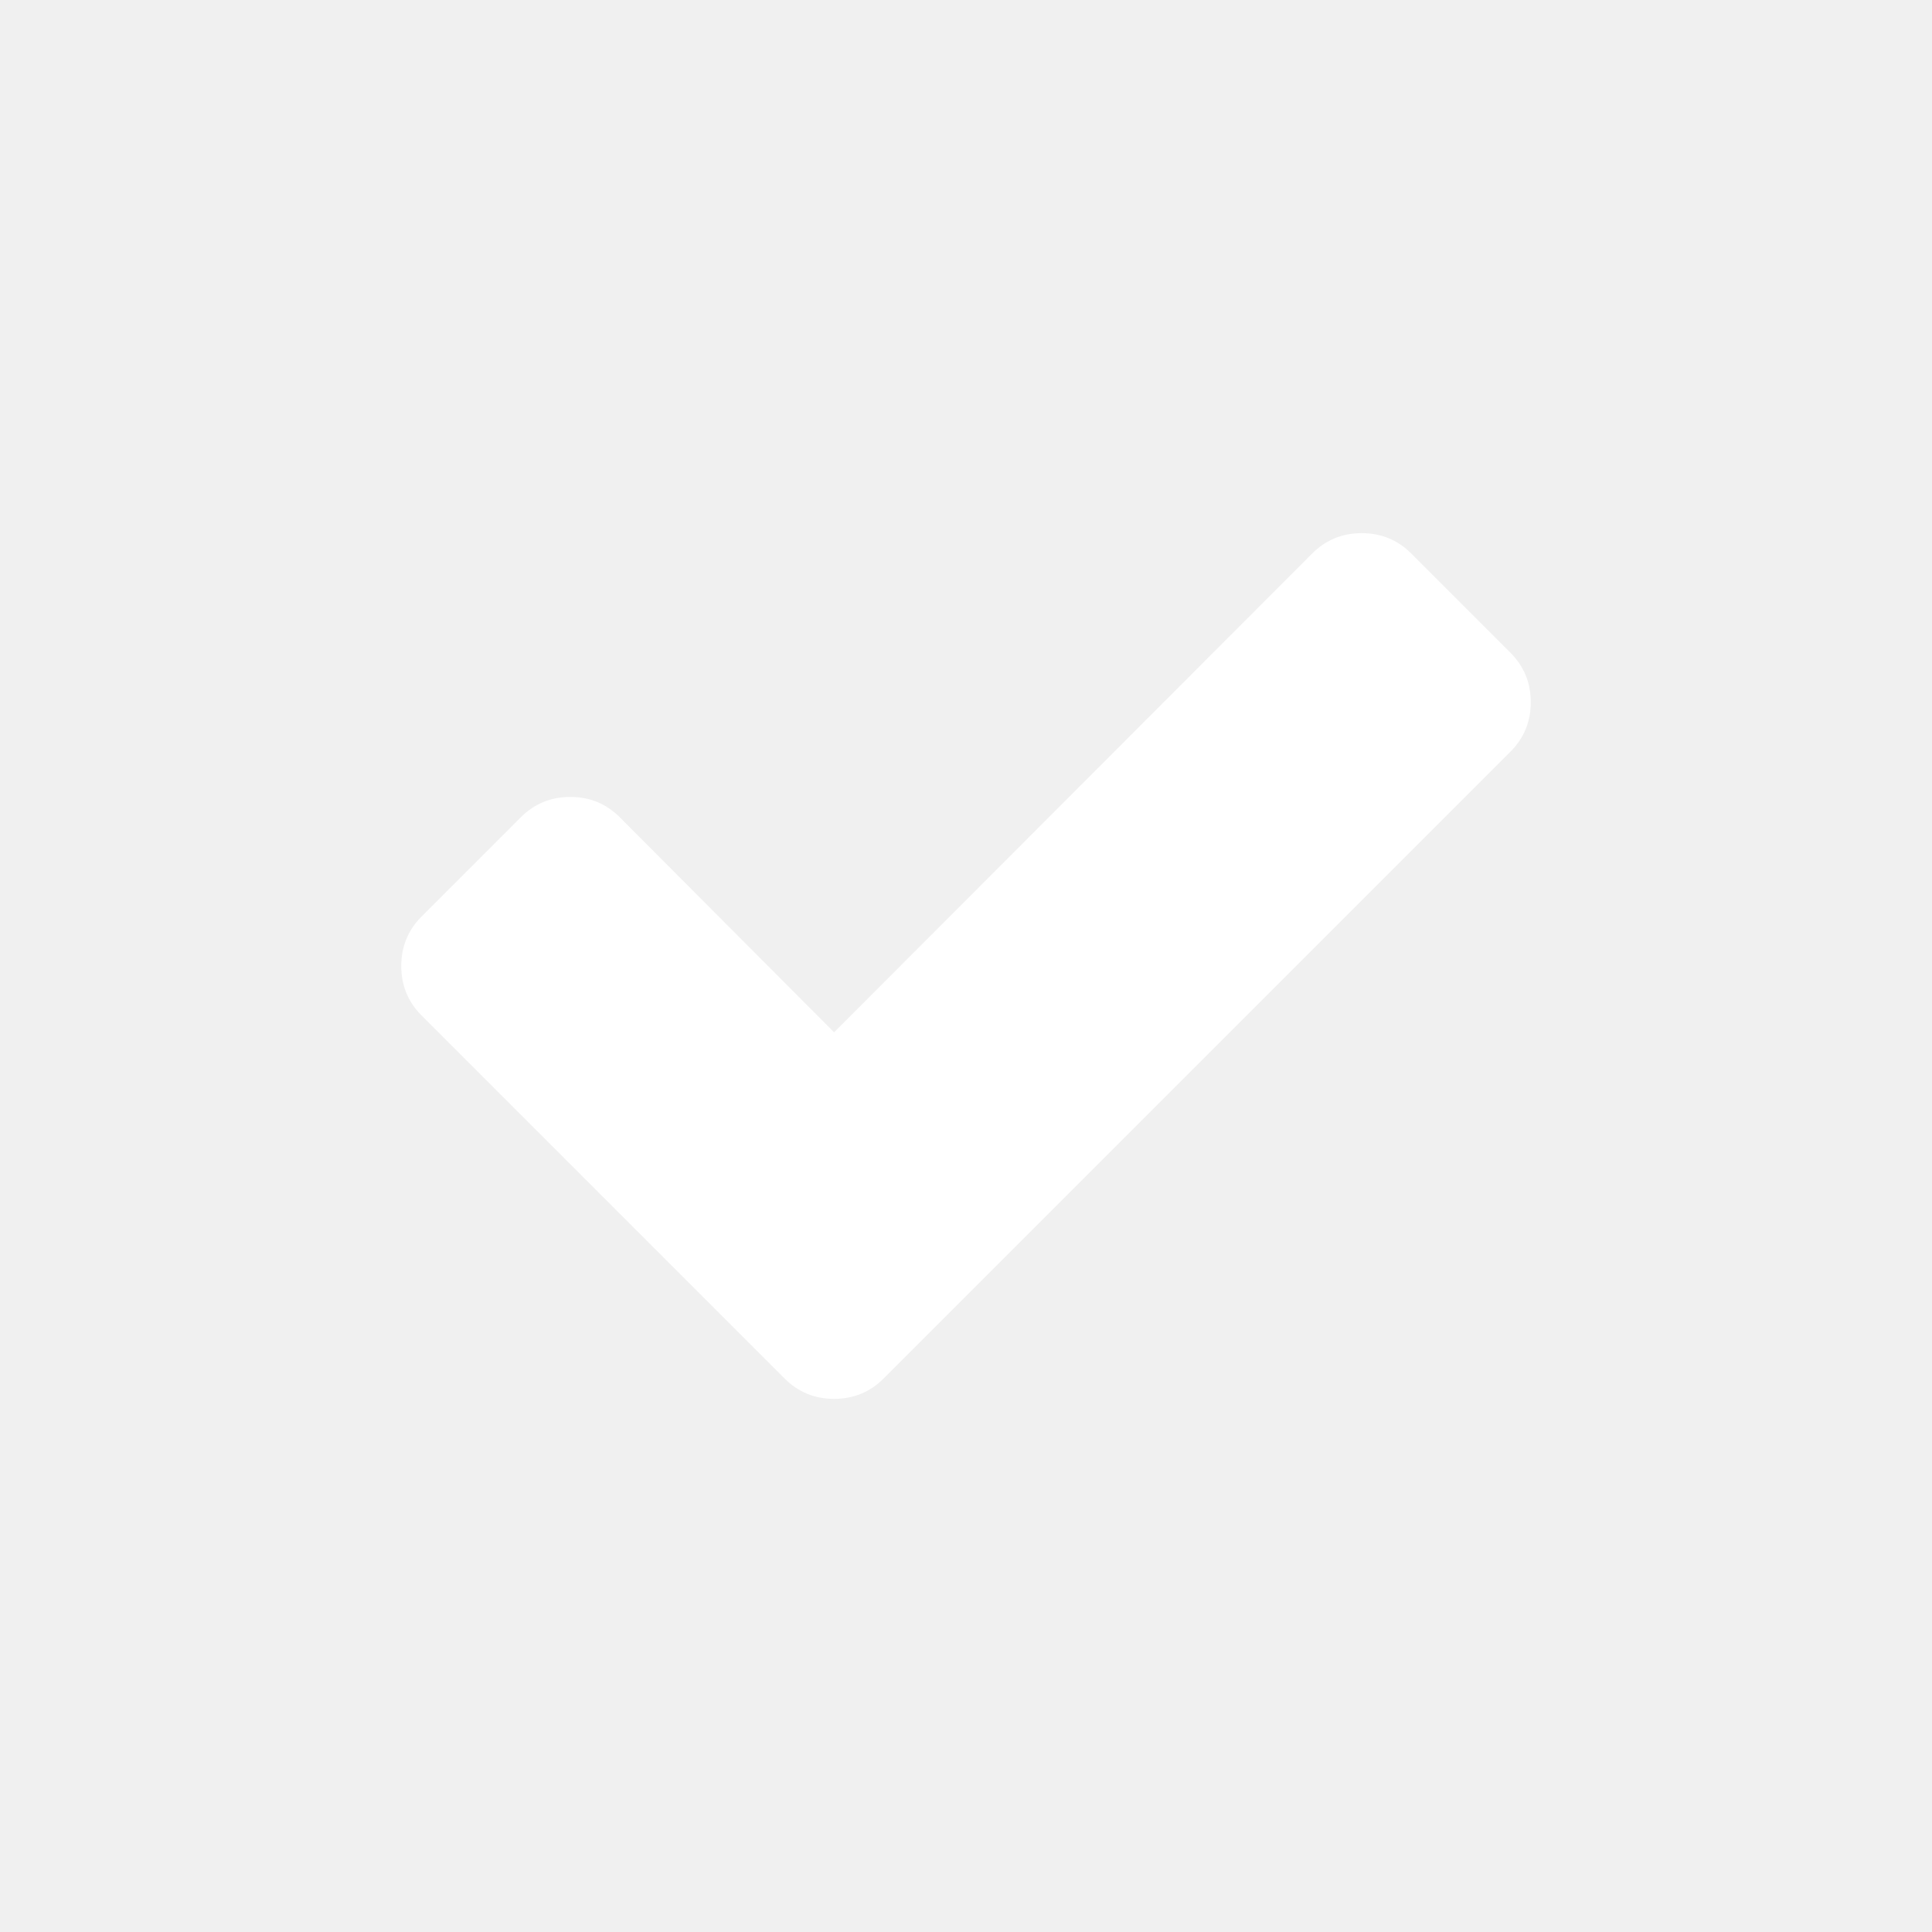
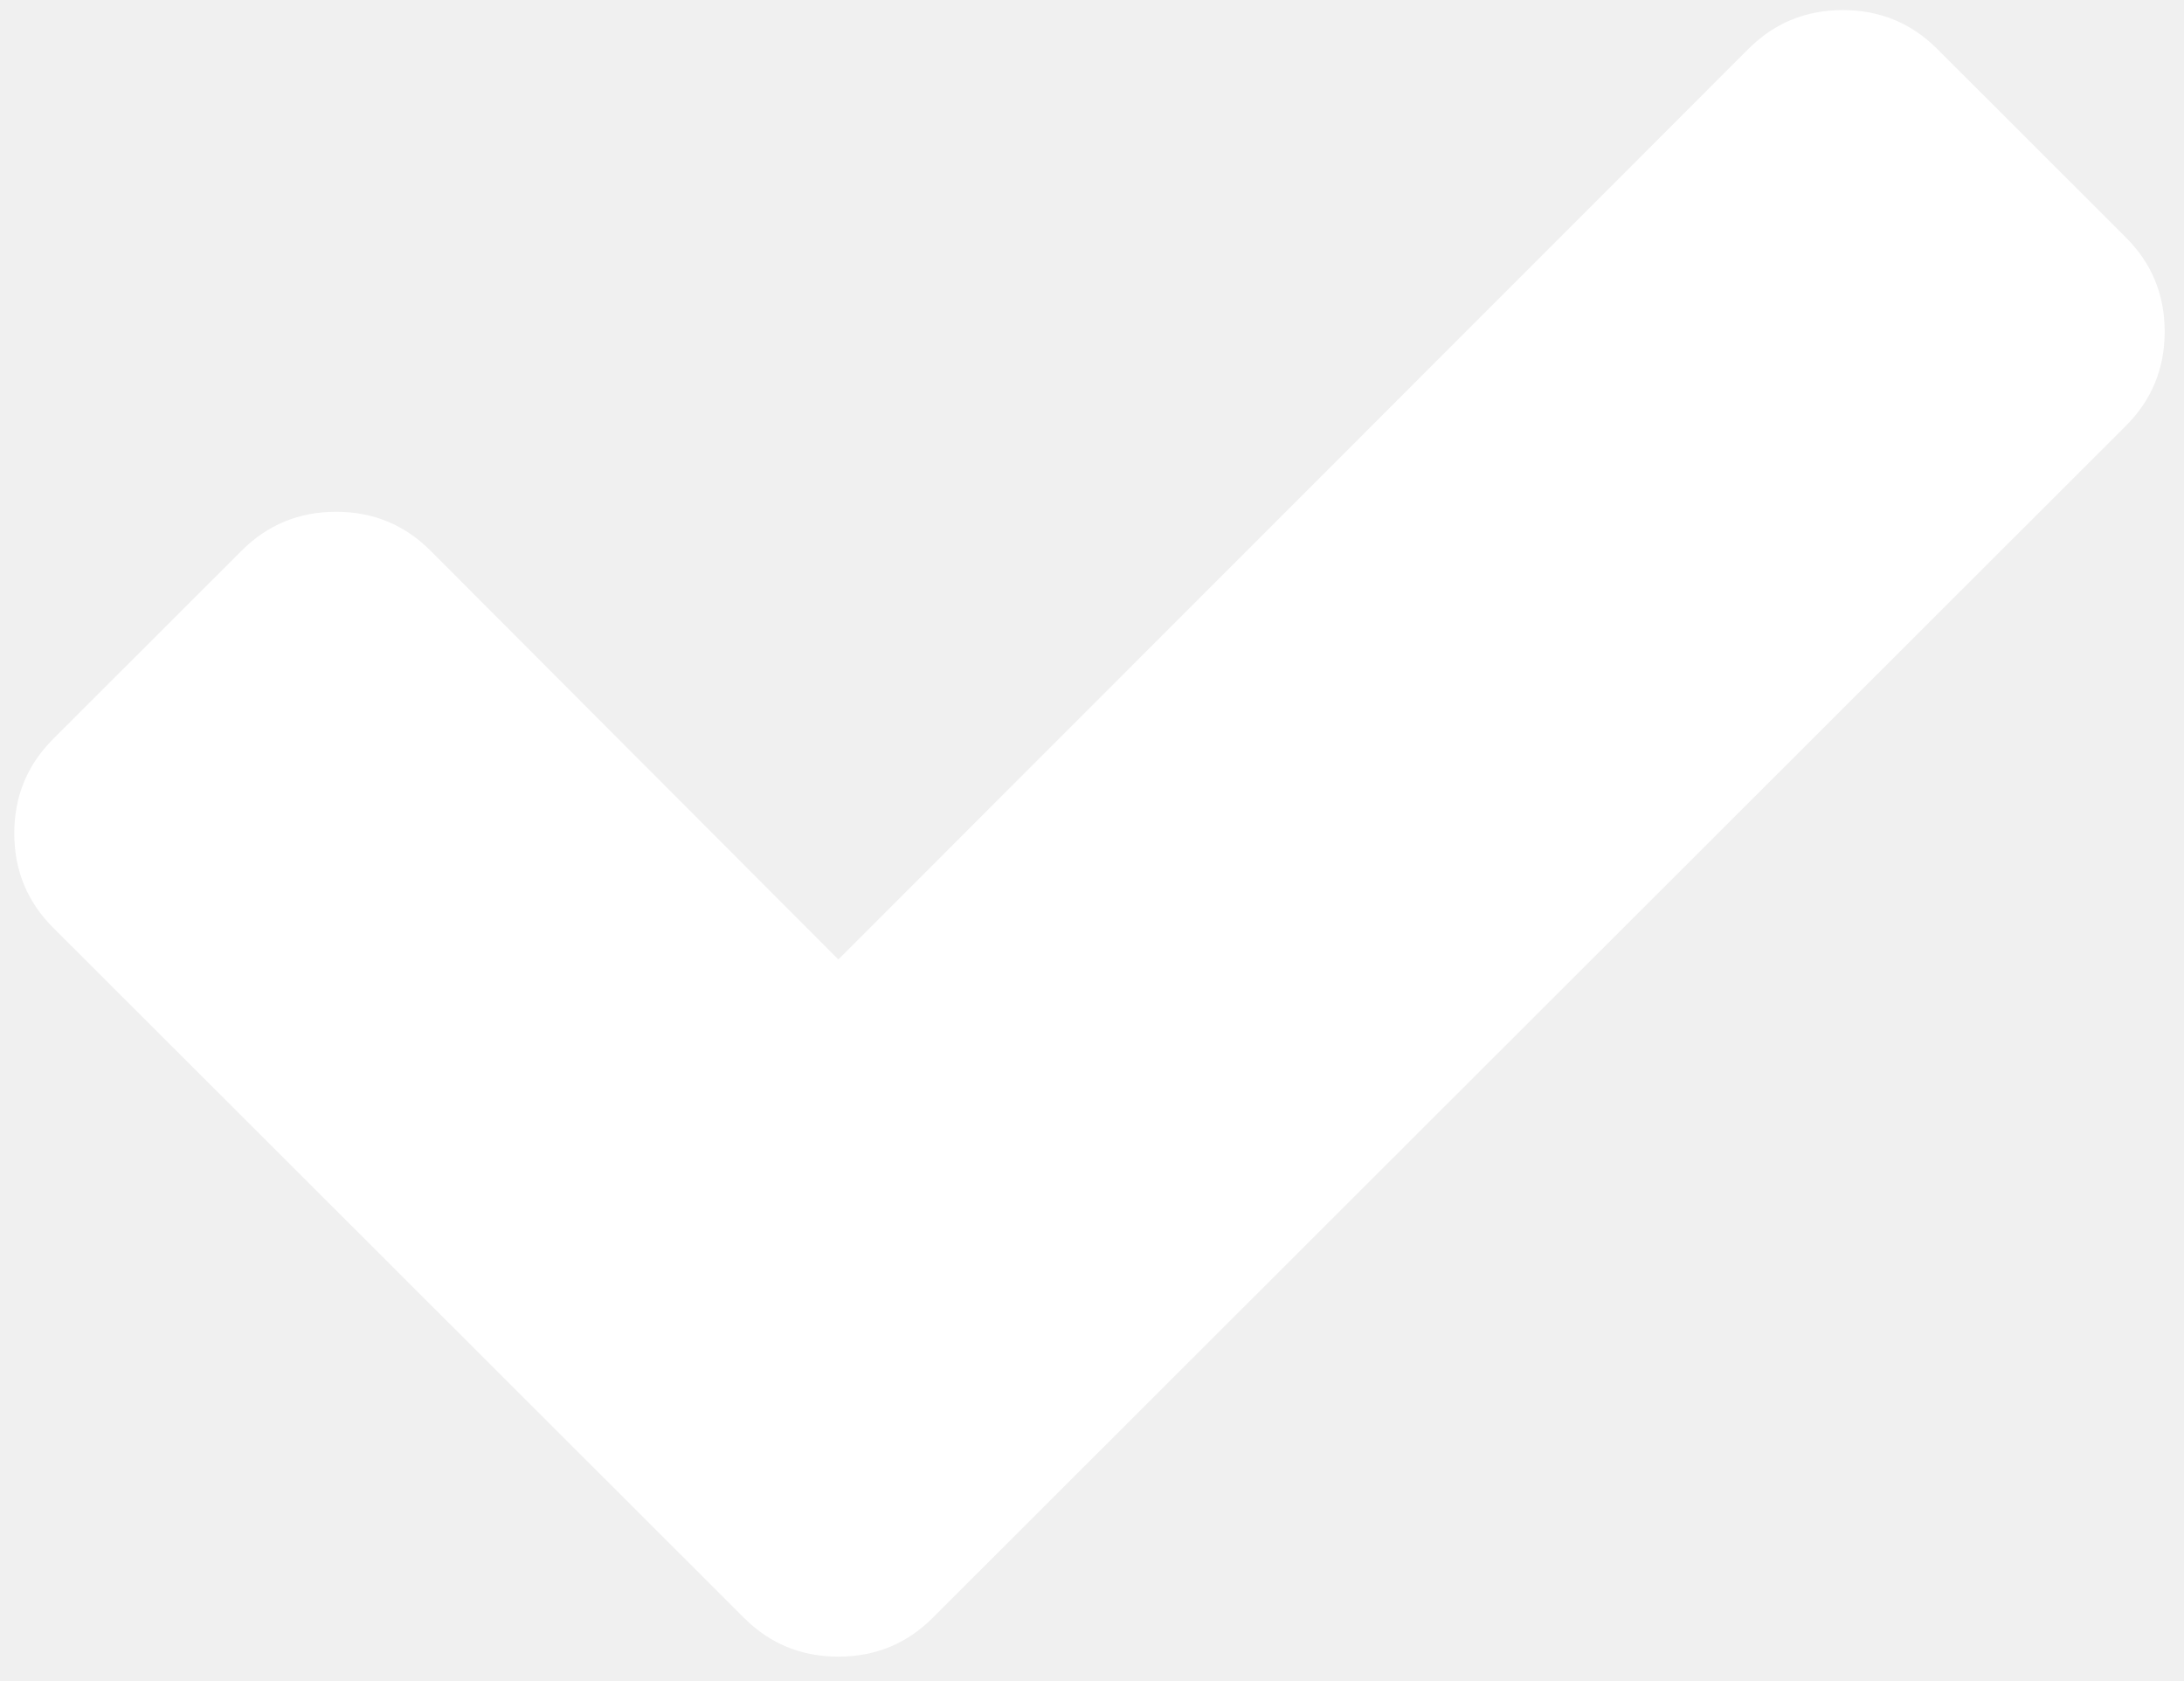
- <svg xmlns="http://www.w3.org/2000/svg" width="20" height="20" viewBox="0 0 216 146">
-   <path fill="#fff" d="M168.86 37.966l-11.08-11.08c-1.52-1.52-3.367-2.28-5.54-2.28-2.172 0-4.02.76-5.54 2.28L93.254 80.414 69.3 56.38c-1.52-1.522-3.367-2.282-5.54-2.282-2.172 0-4.02.76-5.54 2.28L47.14 67.46c-1.52 1.522-2.28 3.37-2.28 5.542 0 2.172.76 4.02 2.28 5.54l29.493 29.493 11.08 11.08c1.52 1.52 3.368 2.28 5.54 2.28 2.173 0 4.02-.76 5.54-2.28l11.082-11.08L168.86 49.05c1.52-1.52 2.283-3.37 2.283-5.54 0-2.174-.76-4.02-2.28-5.54z" />
+ <svg xmlns="http://www.w3.org/2000/svg" width="65" height="50" viewBox="0 0 65 50">
+   <path fill="#FFF" fill-rule="evenodd" d="M63.268 7.063l-5.616-5.61C56.882.685 55.946.3 54.845.3s-2.038.385-2.808 1.155L24.951 28.552 12.81 16.385c-.77-.77-1.707-1.155-2.808-1.155-1.1 0-2.037.385-2.807 1.154l-5.616 5.61C.81 22.764.425 23.7.425 24.8s.385 2.035 1.155 2.805l14.947 14.93 5.616 5.61c.77.77 1.706 1.154 2.807 1.154s2.038-.384 2.808-1.154l5.616-5.61 29.894-29.86c.77-.77 1.157-1.707 1.157-2.805 0-1.101-.385-2.036-1.156-2.805l-.001-.002z" />
</svg>
